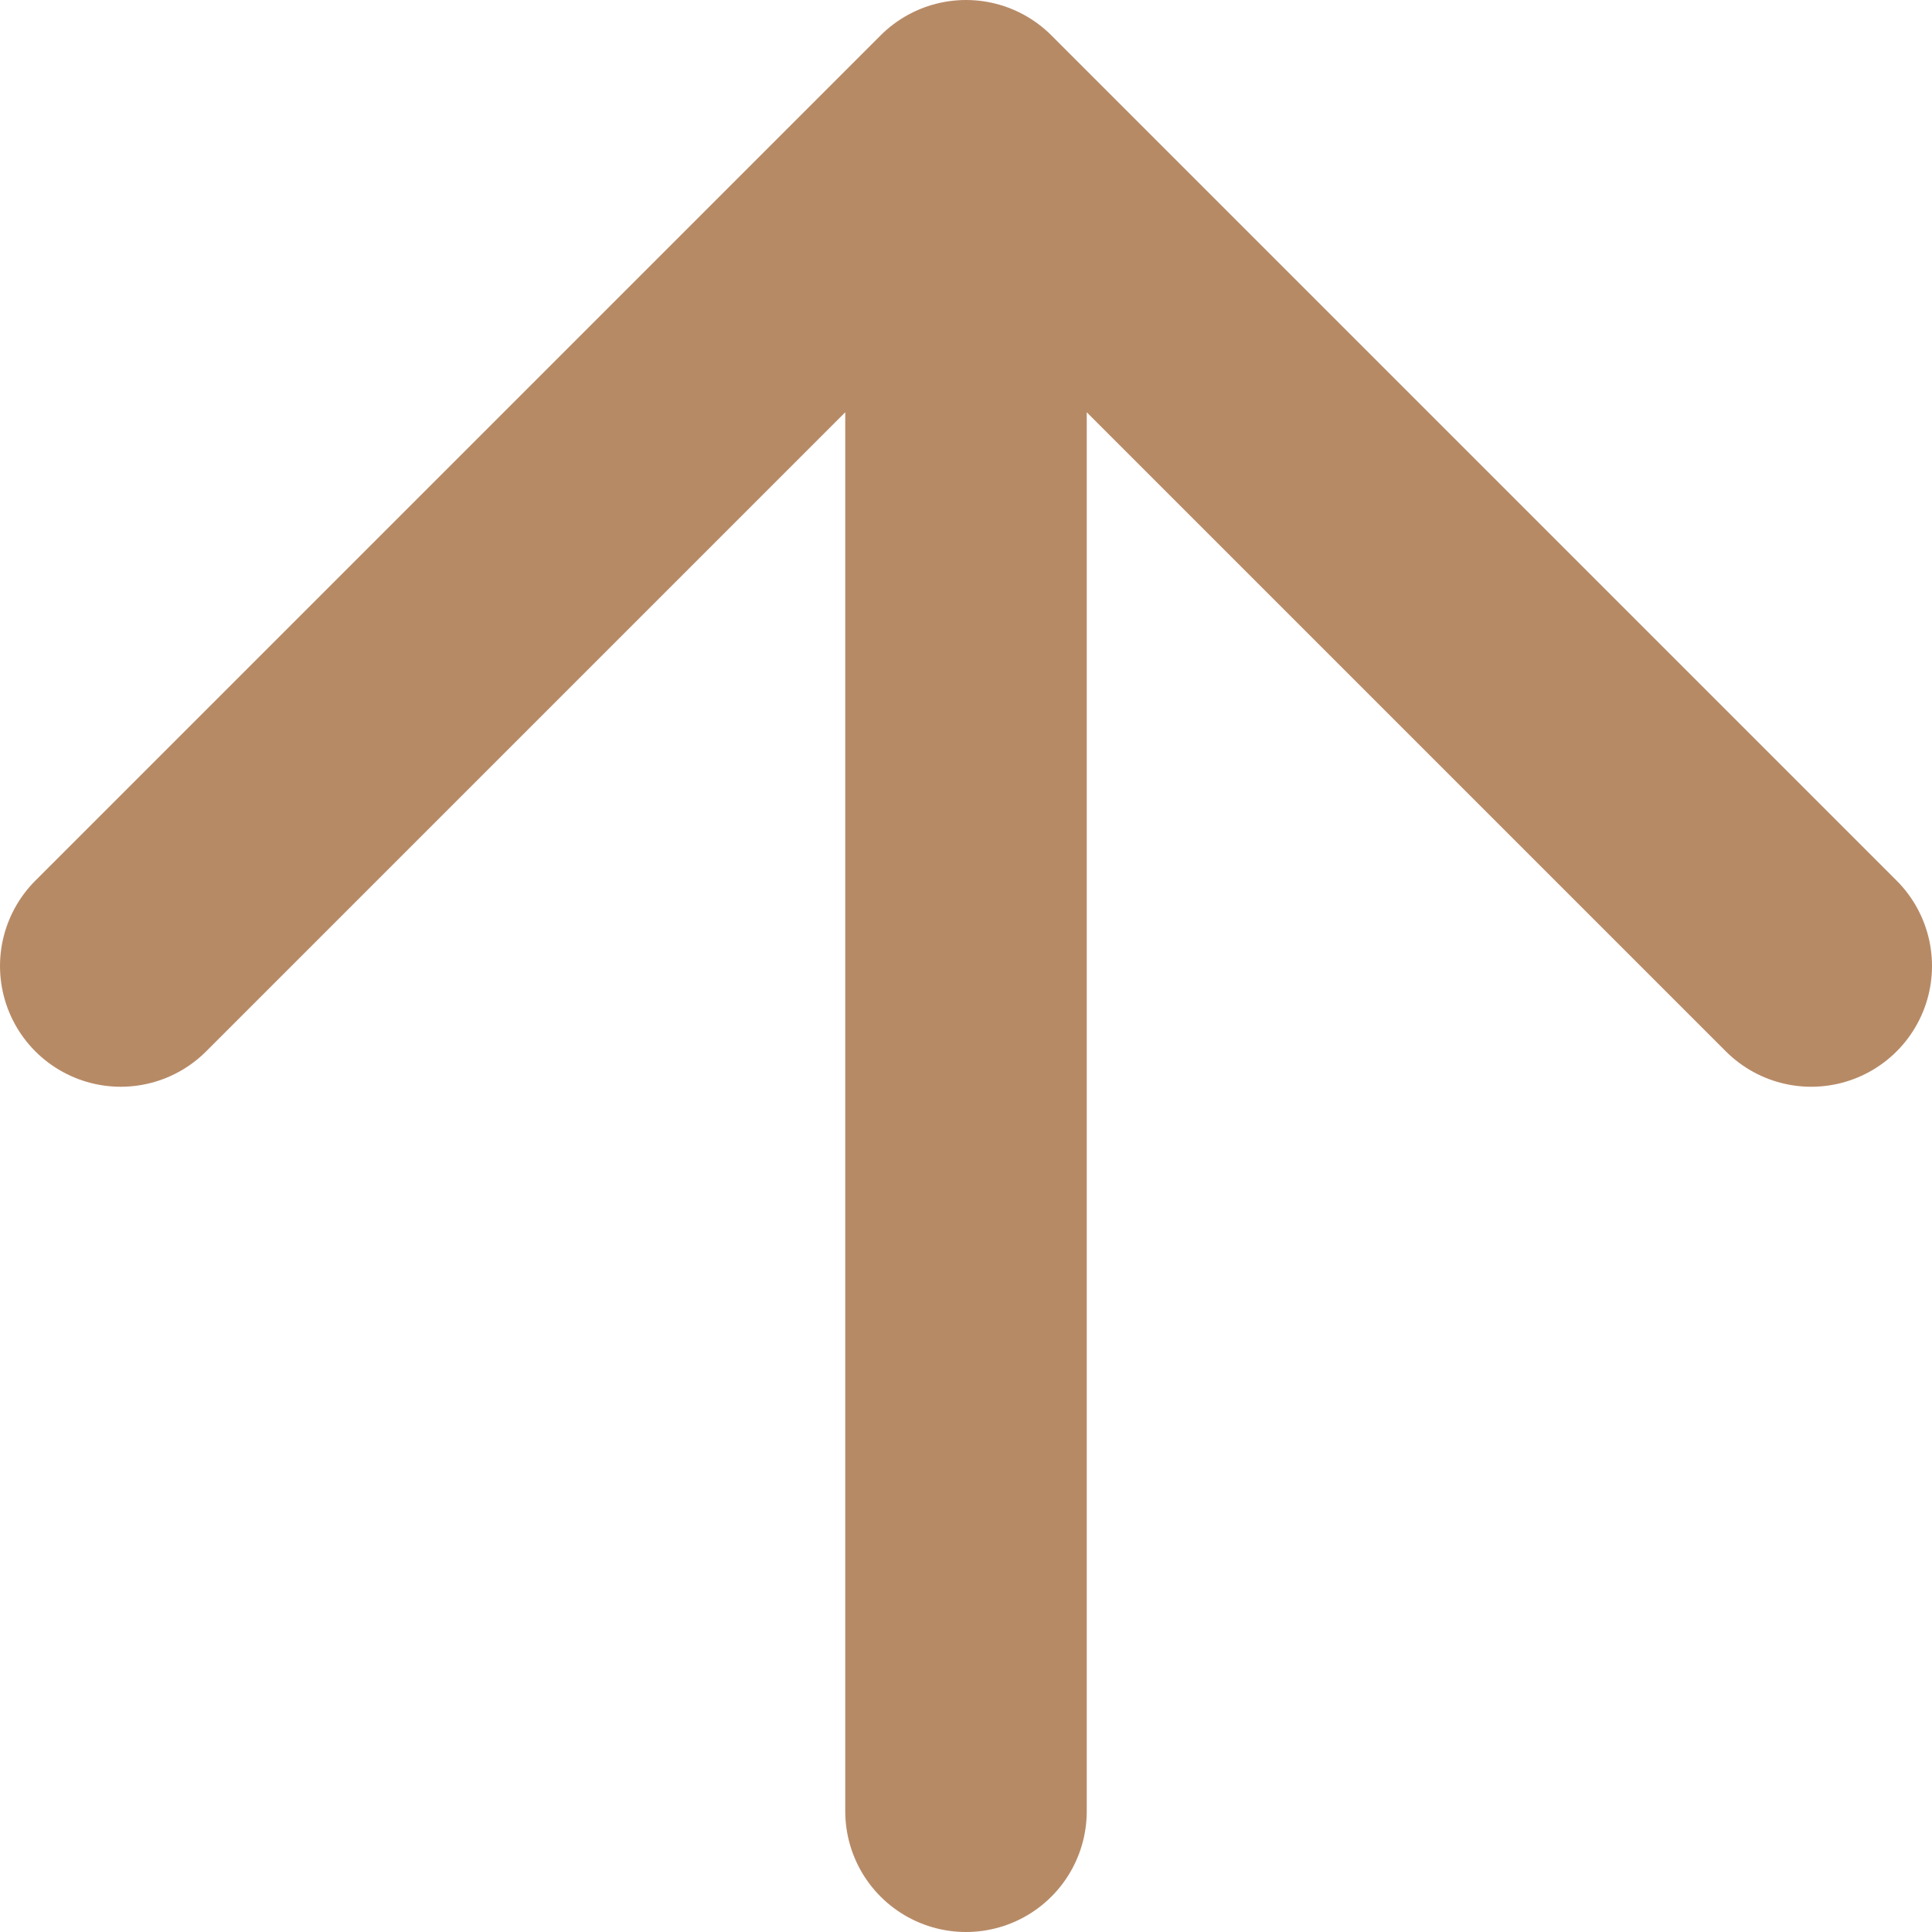
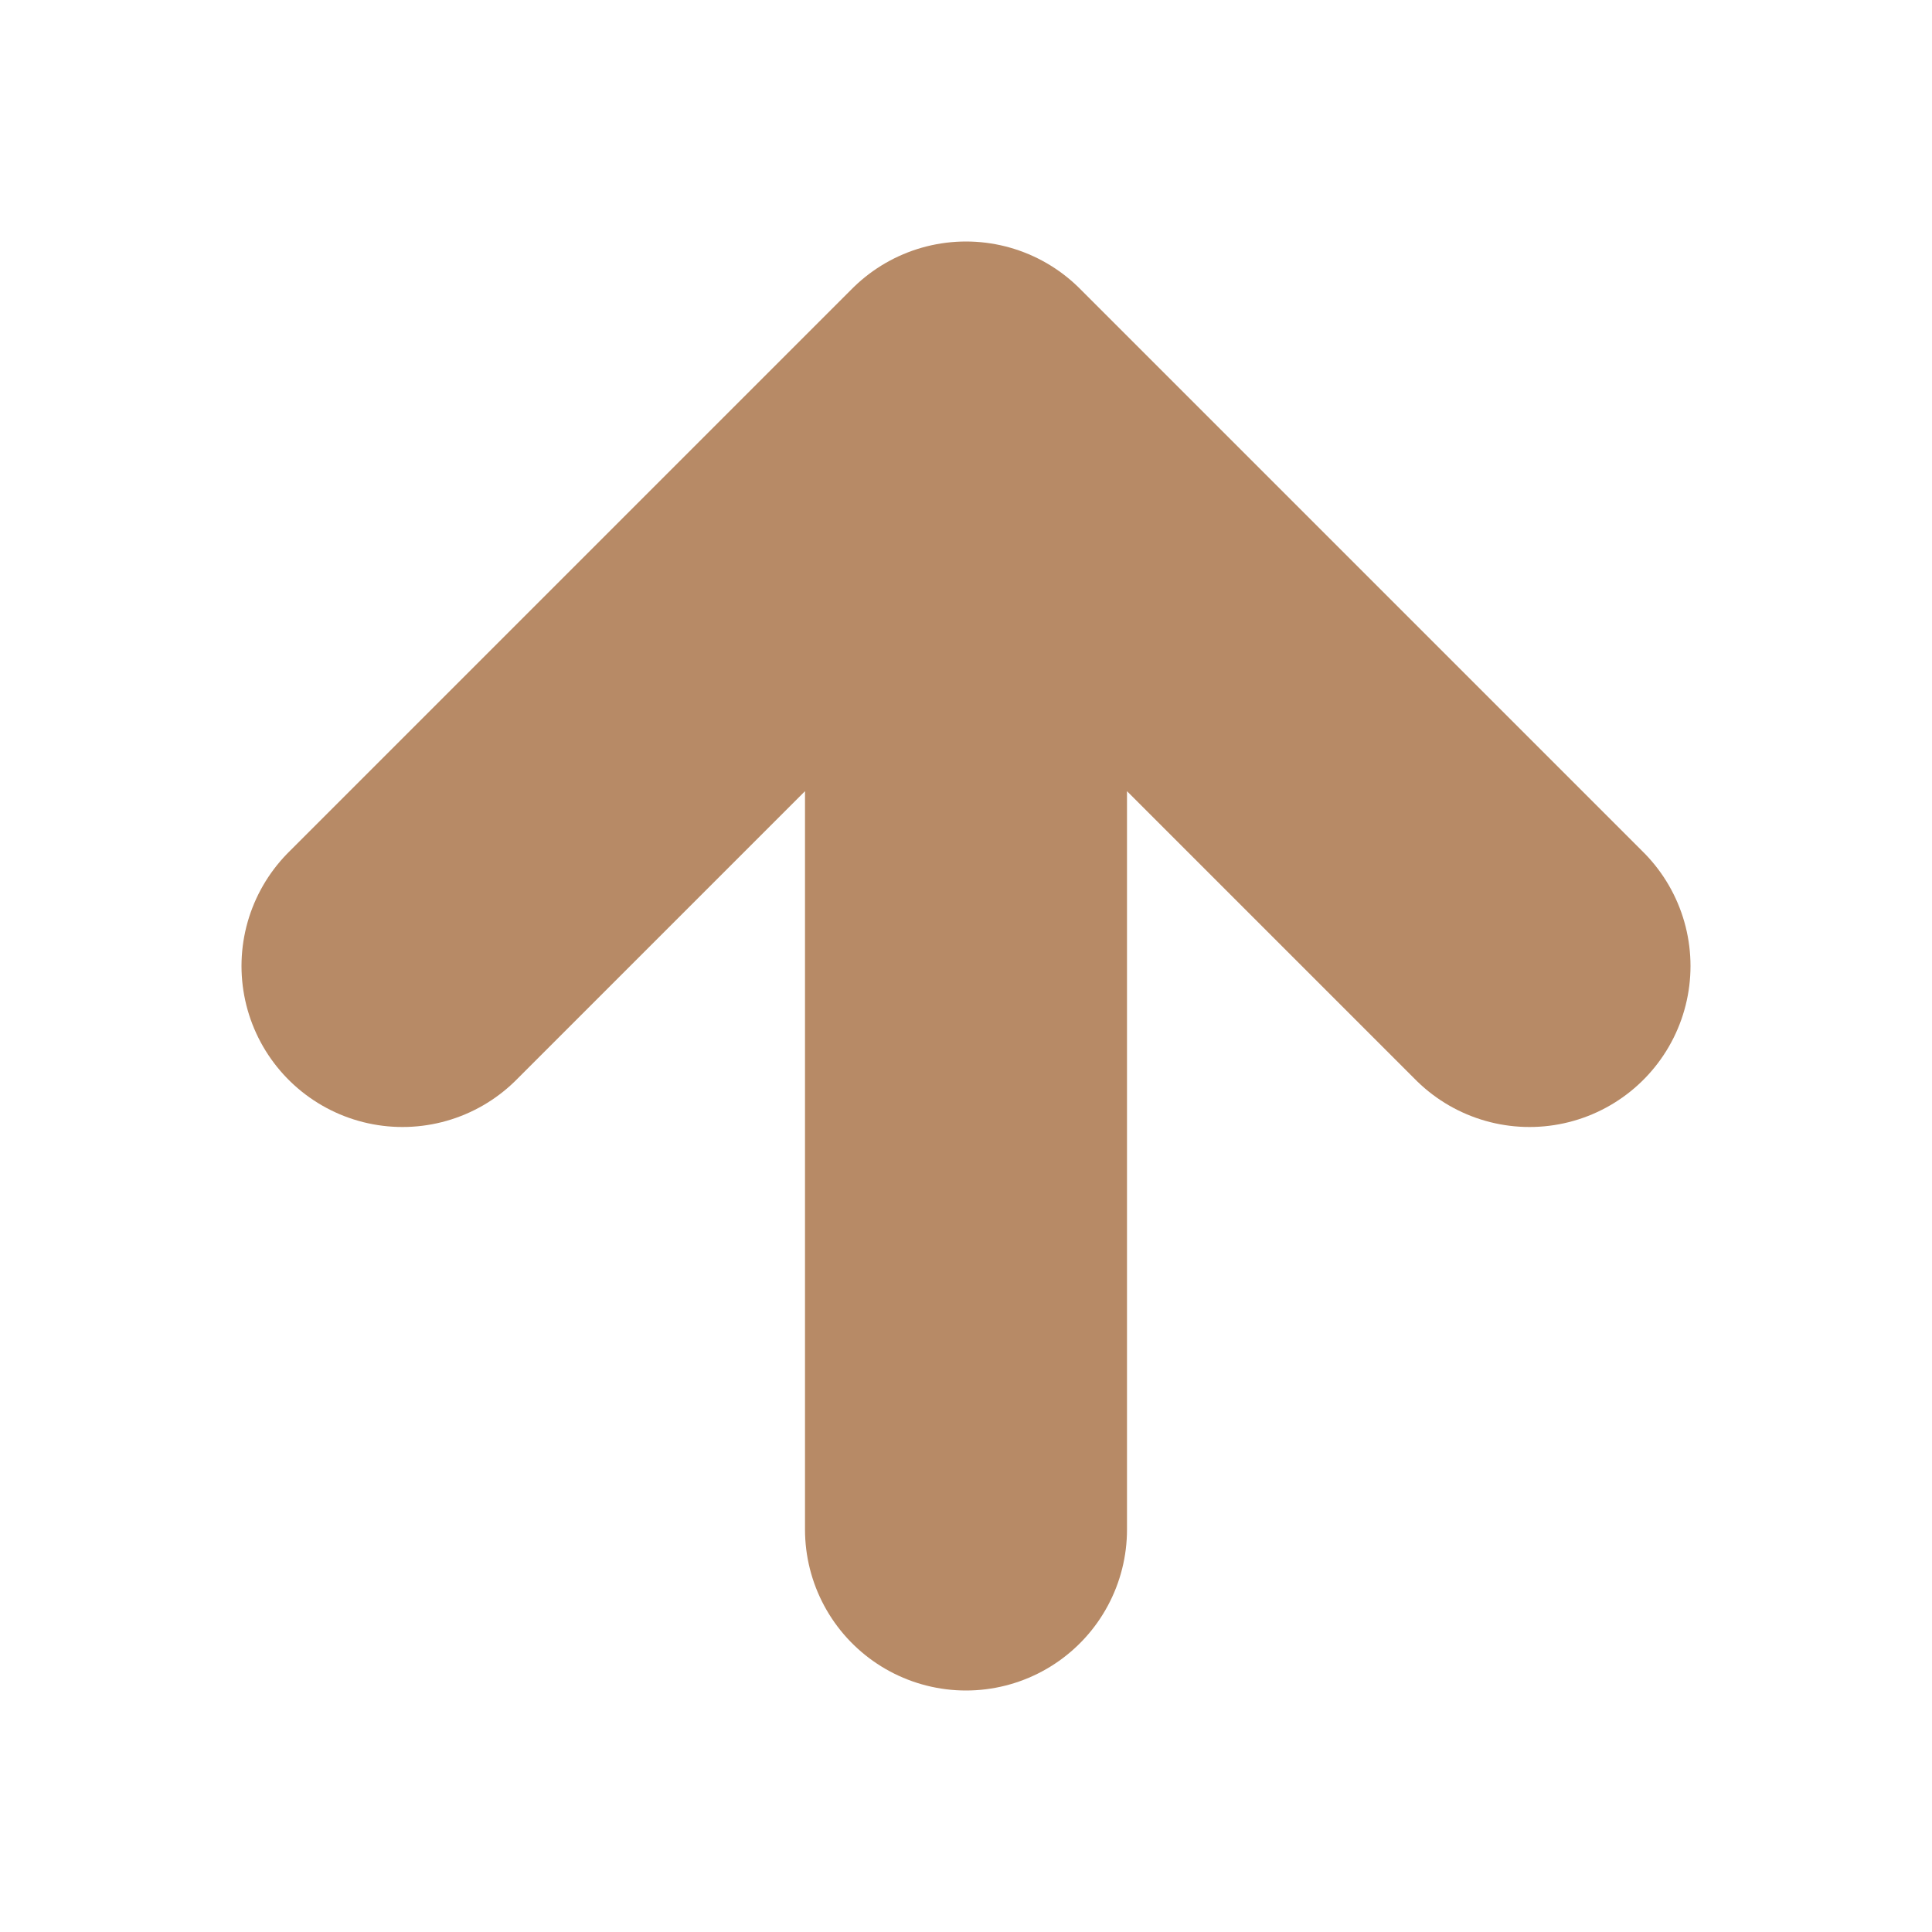
- <svg xmlns="http://www.w3.org/2000/svg" preserveAspectRatio="none" width="100%" height="100%" overflow="visible" style="display: block;" viewBox="0 0 16 16" fill="none">
-   <path id="Icon" d="M8 15V1M8 1L1 8M8 1L15 8" stroke="#B78A66" stroke-width="2" stroke-linecap="round" stroke-linejoin="round" />
+ <svg preserveAspectRatio="none" width="100%" height="100%" overflow="visible" style="display: block;" viewBox="0 0 12 12" fill="none">
+   <path d="M6 9.5V2.5M6 2.5L2.5 6M6 2.5L9.5 6" stroke="#B78A66" stroke-width="2" stroke-linecap="round" stroke-linejoin="round" />
</svg>
